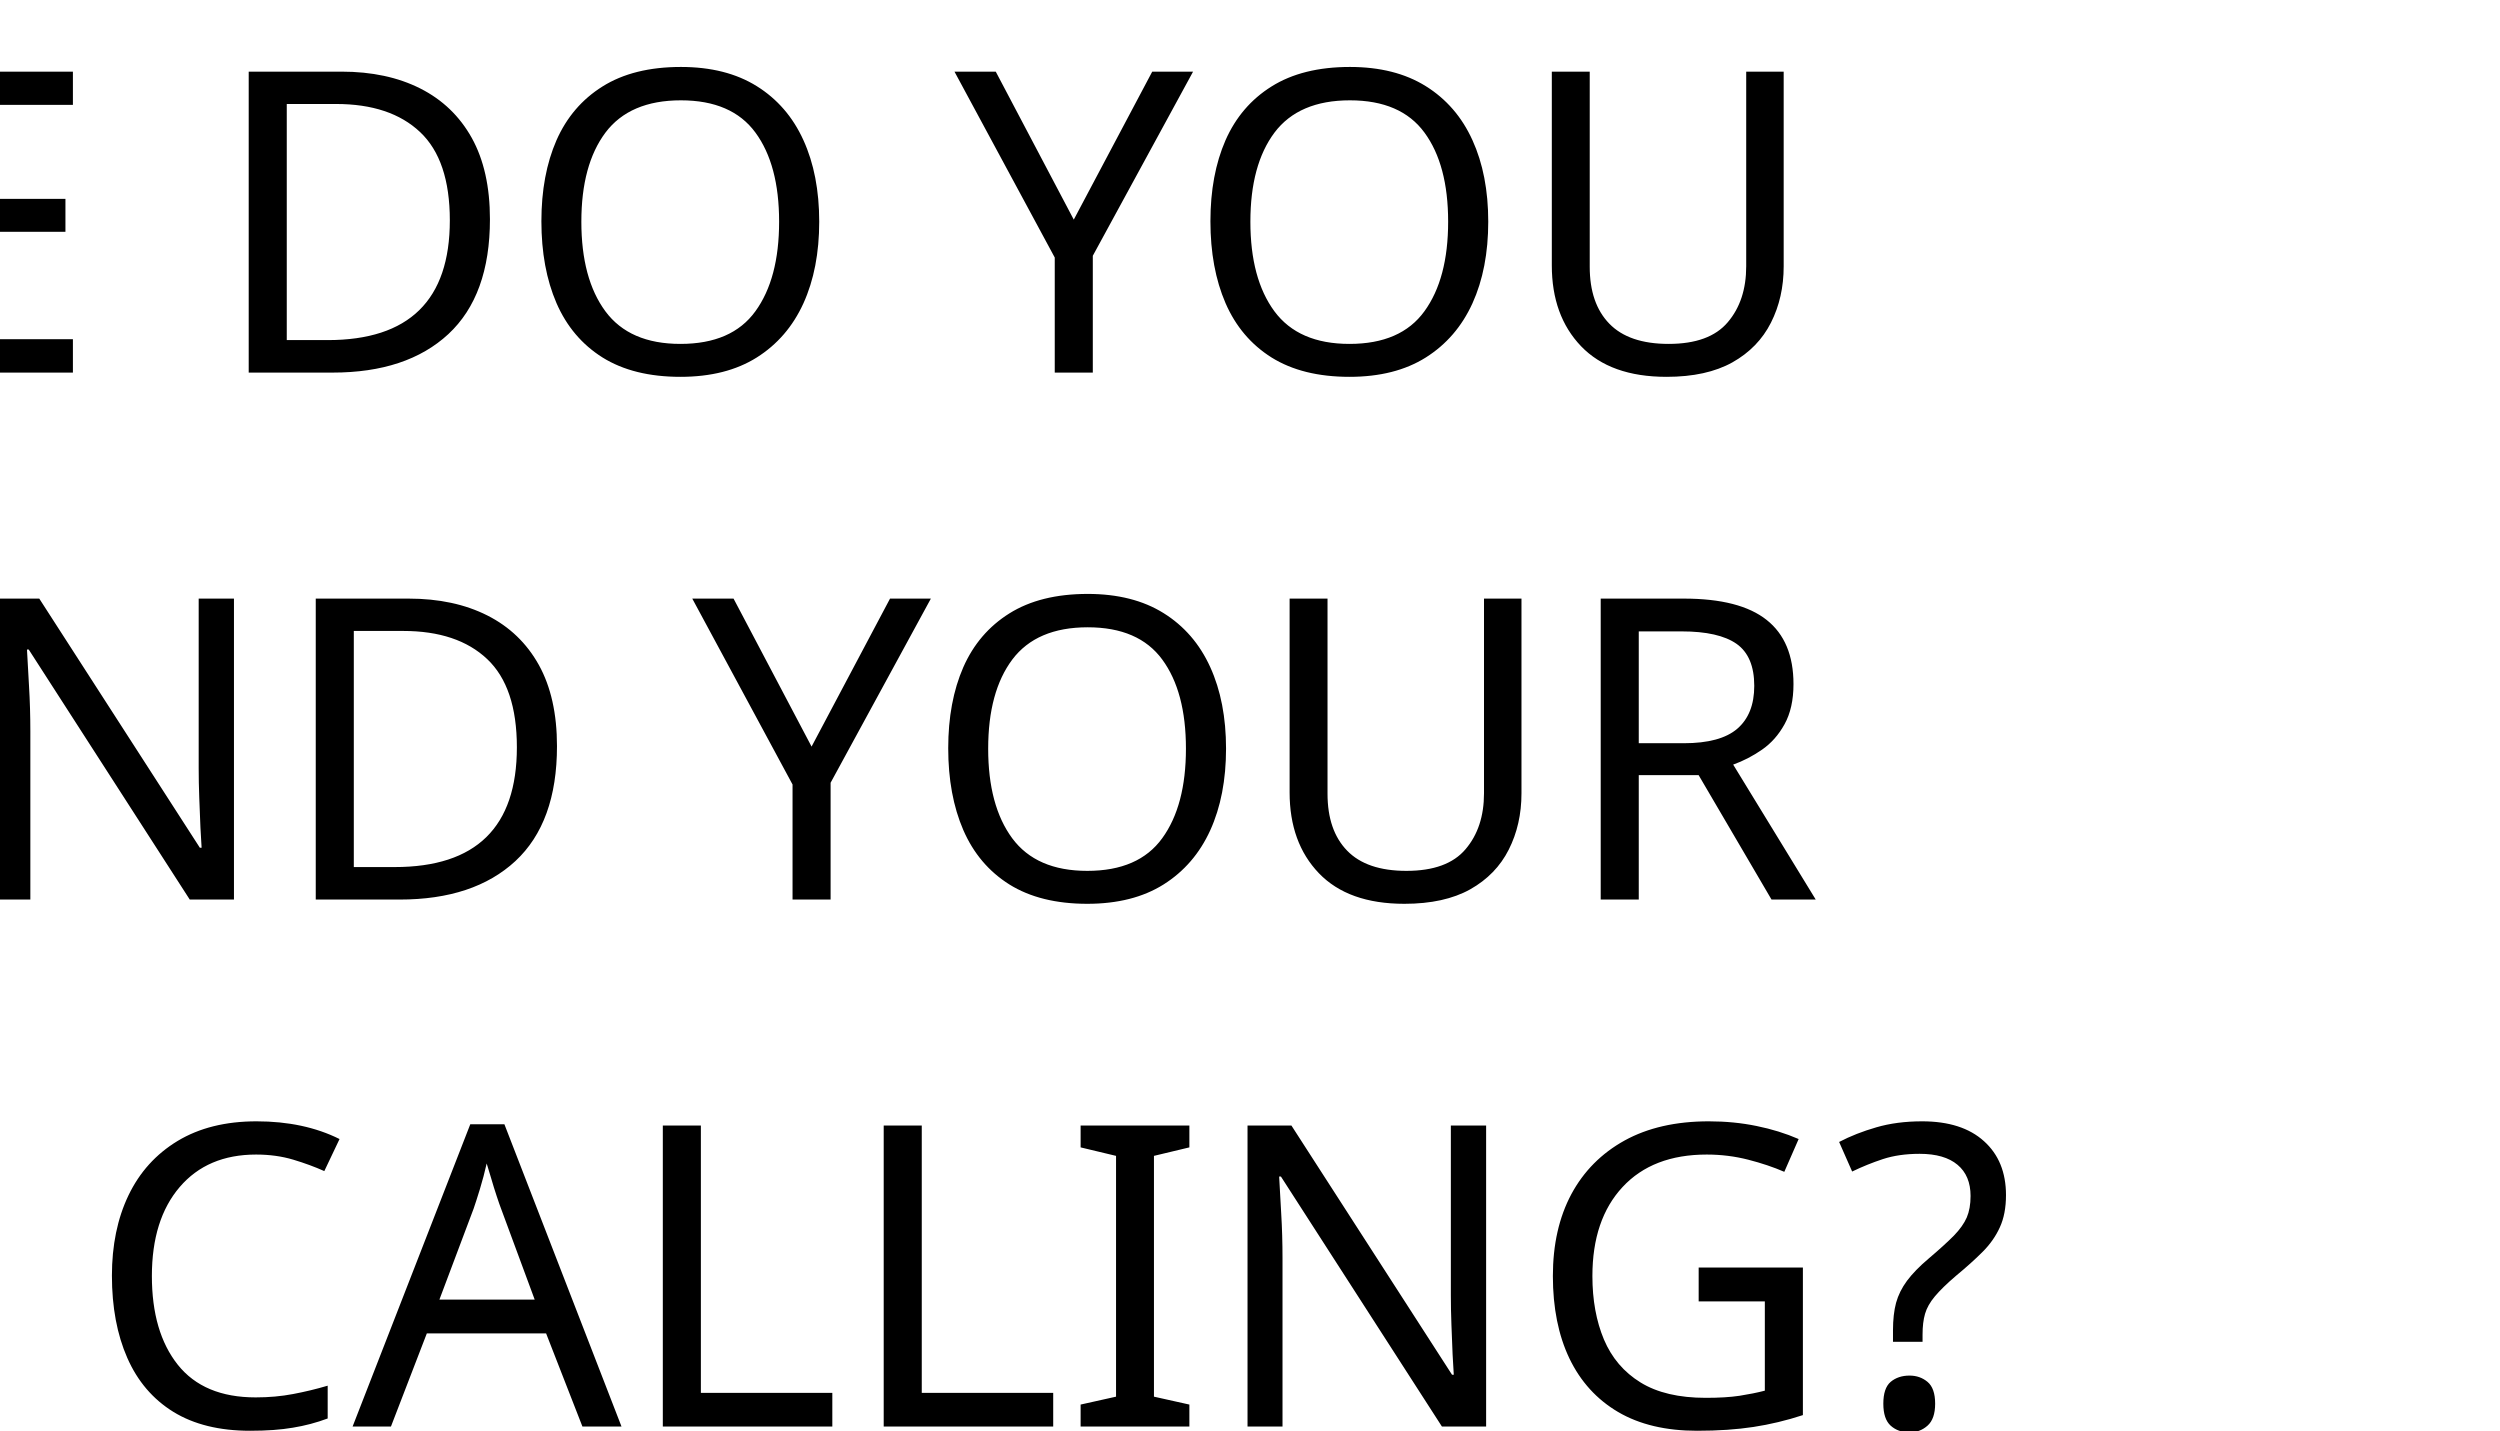
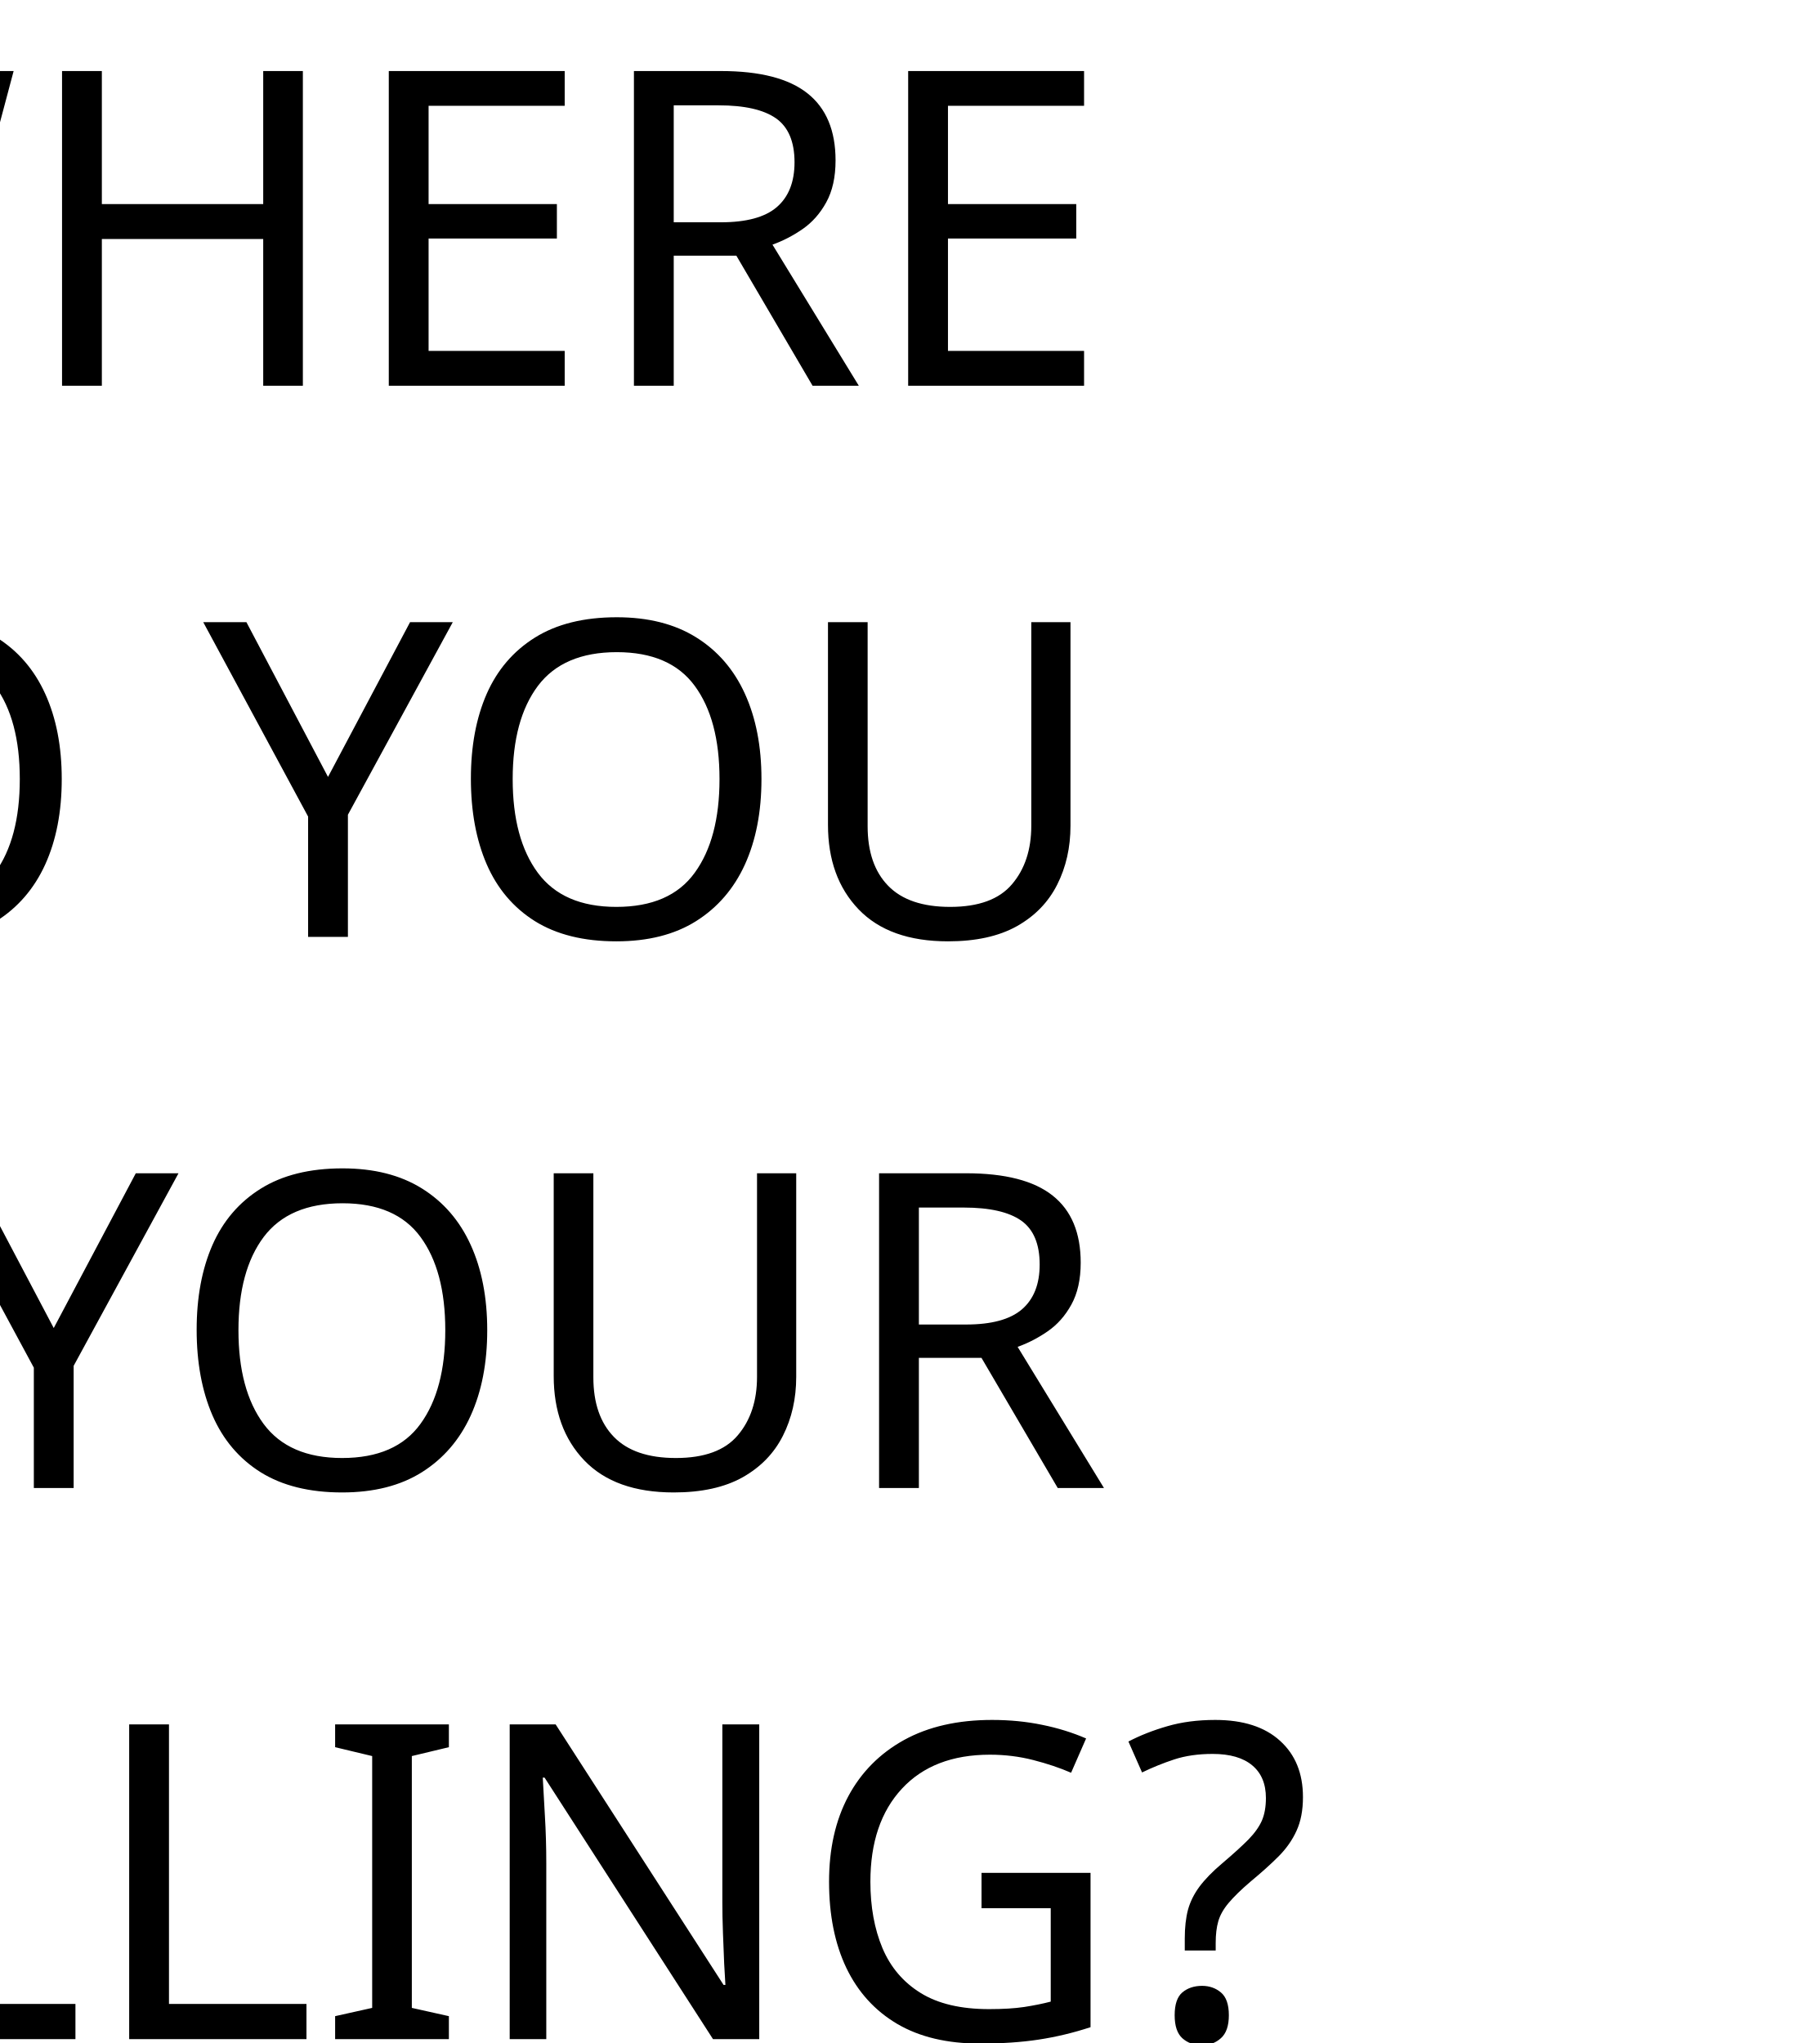
- <svg xmlns="http://www.w3.org/2000/svg" width="75.313mm" height="43.086mm" viewBox="0 0 266.858 152.666" id="svg4340" version="1.1">
+ <svg xmlns="http://www.w3.org/2000/svg" width="52.412mm" height="58.849mm" viewBox="0 0 185.713 208.521" id="svg4340" version="1.1">
  <defs id="defs4342" />
-   <g id="layer1" transform="translate(-252.2646,-266.8774)">
+   <g id="layer1" transform="translate(-333.4096,-267.2729)">
    <text xml:space="preserve" style="font-style:normal;font-weight:normal;font-size:40px;line-height:125%;font-family:Sans;letter-spacing:0px;word-spacing:0px;fill:#000000;fill-opacity:1;stroke:none;stroke-width:1px;stroke-linecap:butt;stroke-linejoin:miter;stroke-opacity:1" x="519.562" y="306.648" id="text4888">
-       <tspan x="519.562" y="306.648" id="tspan4896" style="font-style:normal;font-variant:normal;font-weight:normal;font-stretch:normal;font-size:45px;font-family:Oswald;-inkscape-font-specification:Oswald;text-align:end;text-anchor:end">WHERE DO YOU</tspan>
-       <tspan x="519.562" y="362.898" id="tspan4898" style="font-style:normal;font-variant:normal;font-weight:normal;font-stretch:normal;font-size:45px;font-family:Oswald;-inkscape-font-specification:Oswald;text-align:end;text-anchor:end">FIND YOUR</tspan>
-       <tspan x="519.562" y="419.148" style="font-style:normal;font-variant:normal;font-weight:normal;font-stretch:normal;font-size:45px;font-family:Oswald;-inkscape-font-specification:Oswald;text-align:end;text-anchor:end" id="tspan4175">CALLING?</tspan>
+       <tspan x="519.562" y="306.648" id="tspan4896" style="font-style:normal;font-variant:normal;font-weight:normal;font-stretch:normal;font-size:45px;font-family:Oswald;-inkscape-font-specification:Oswald;text-align:end;text-anchor:end">WHERE</tspan>
+       <tspan x="519.562" y="362.898" style="font-style:normal;font-variant:normal;font-weight:normal;font-stretch:normal;font-size:45px;font-family:Oswald;-inkscape-font-specification:Oswald;text-align:end;text-anchor:end" id="tspan4173">DO YOU</tspan>
+       <tspan x="519.562" y="419.148" id="tspan4898" style="font-style:normal;font-variant:normal;font-weight:normal;font-stretch:normal;font-size:45px;font-family:Oswald;-inkscape-font-specification:Oswald;text-align:end;text-anchor:end">FIND YOUR</tspan>
+       <tspan x="519.562" y="475.398" style="font-style:normal;font-variant:normal;font-weight:normal;font-stretch:normal;font-size:45px;font-family:Oswald;-inkscape-font-specification:Oswald;text-align:end;text-anchor:end" id="tspan4175">CALLING?</tspan>
    </text>
  </g>
</svg>
